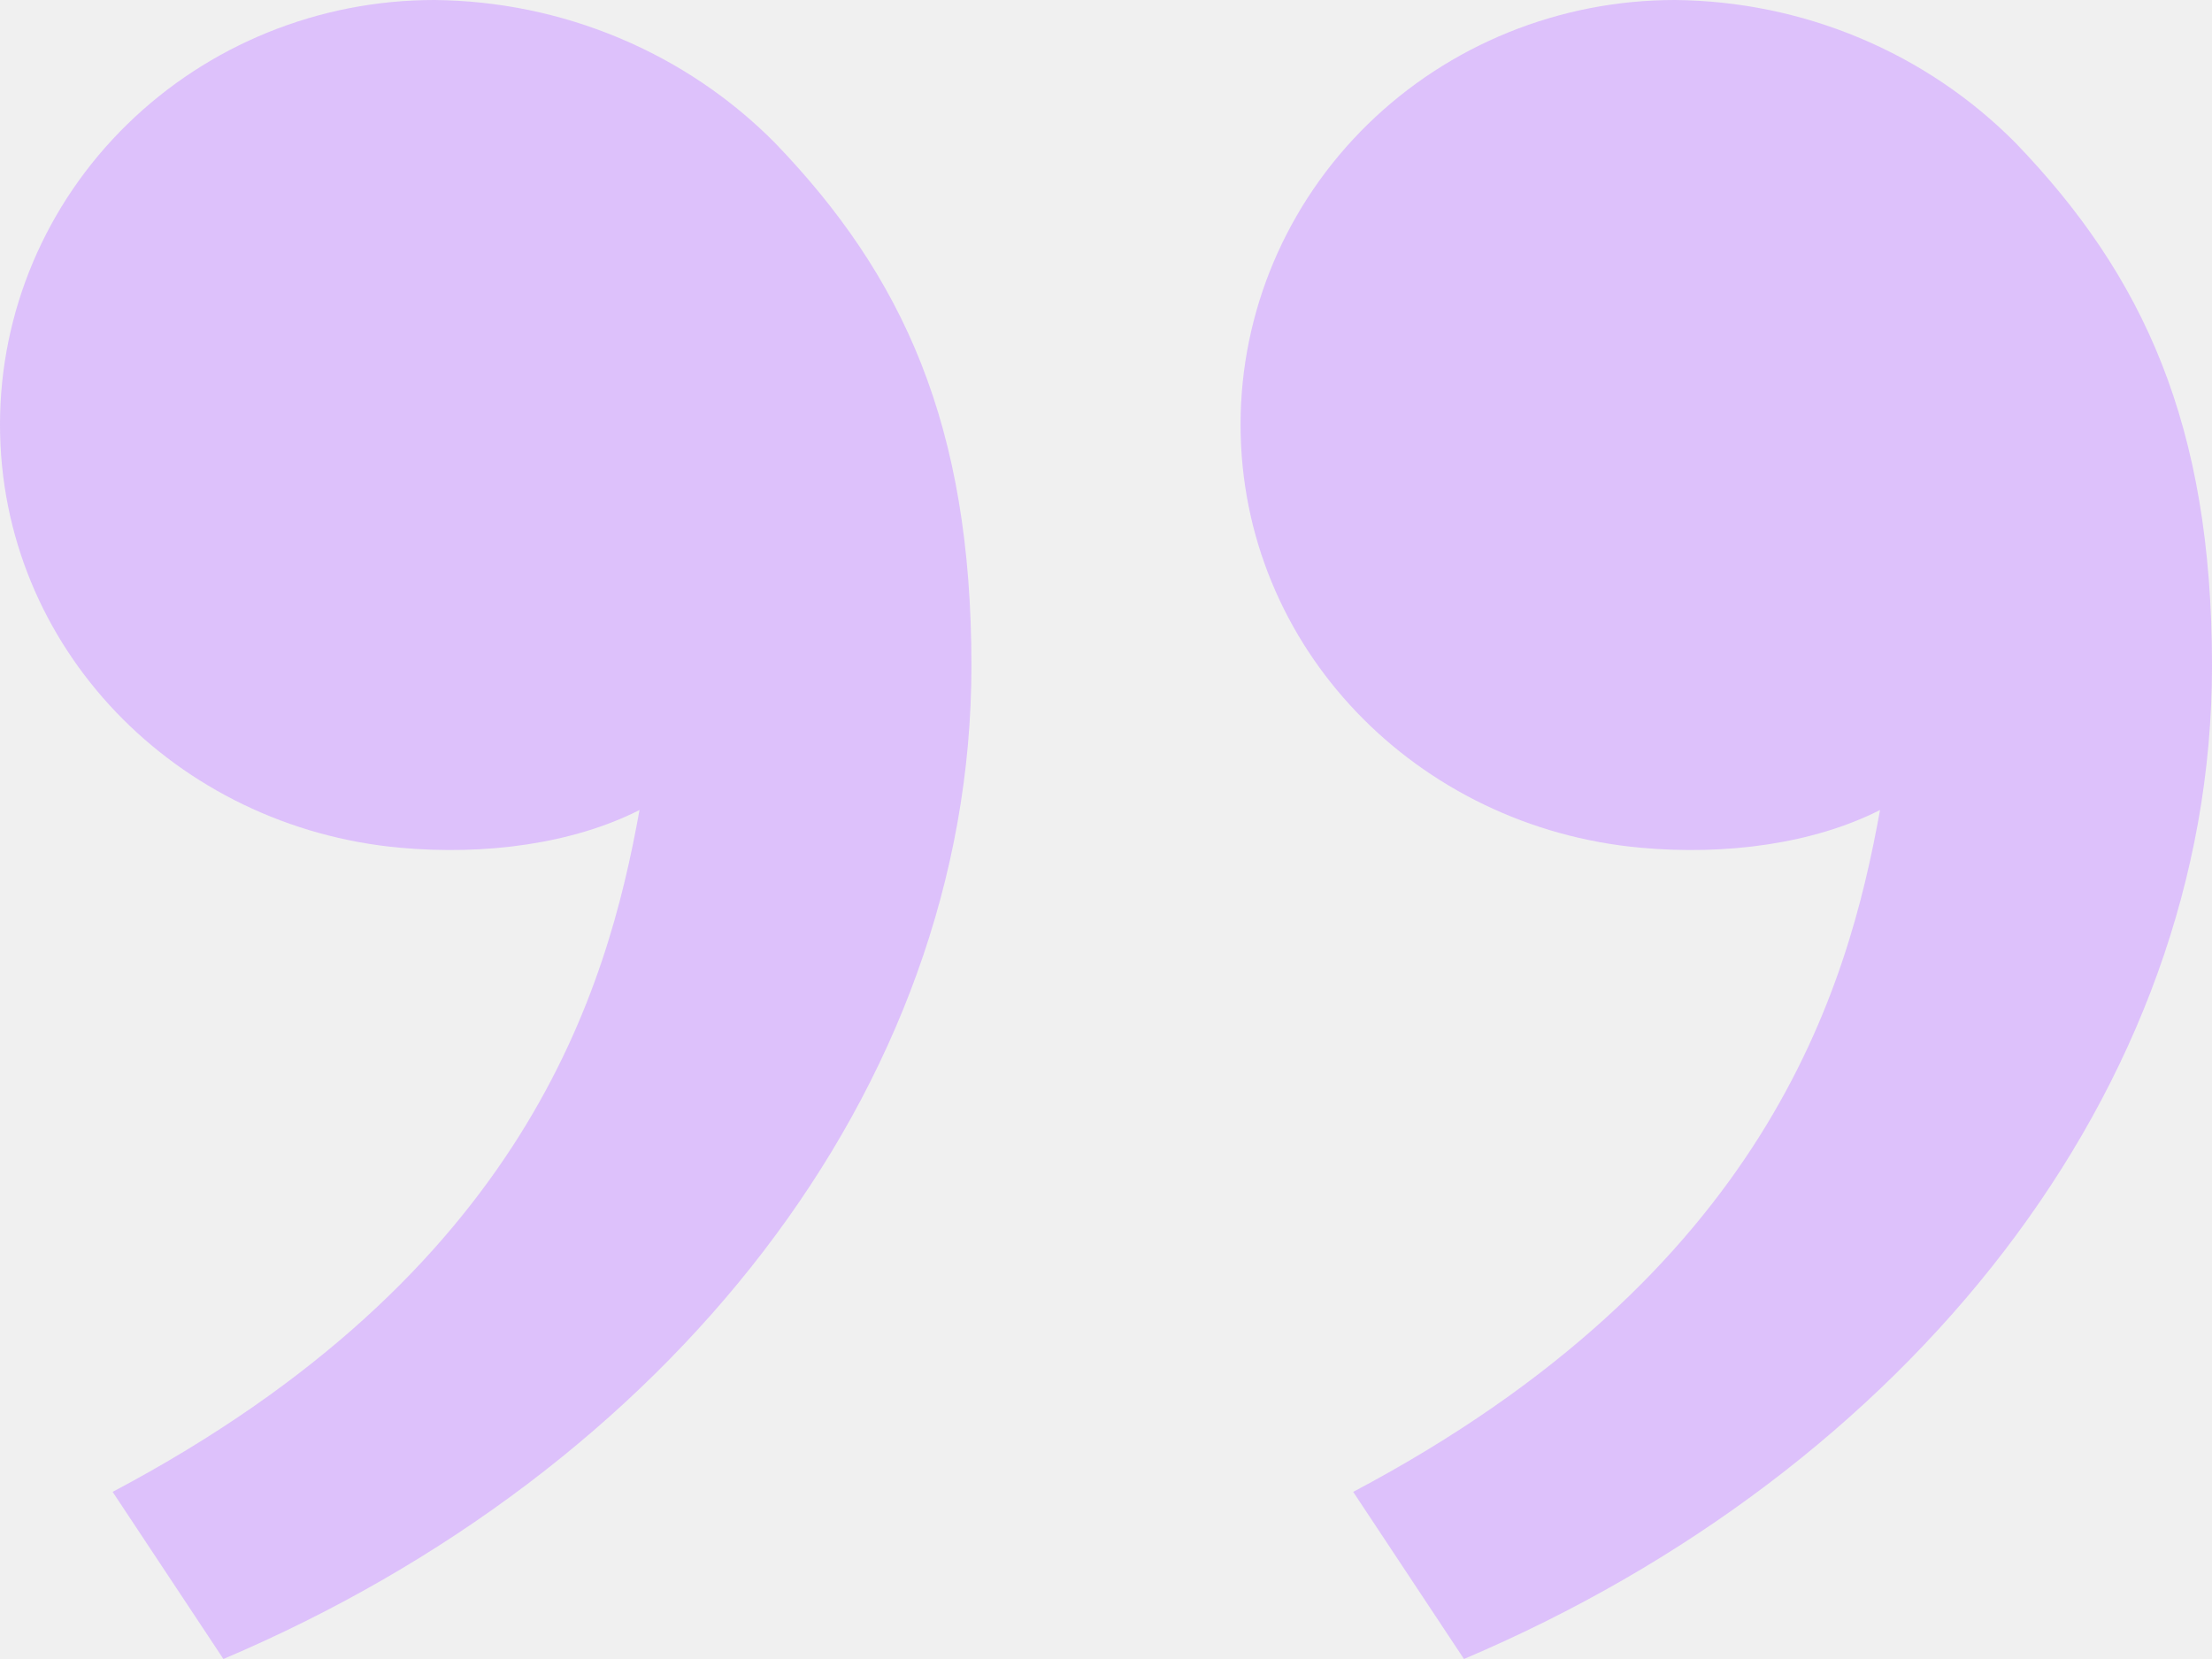
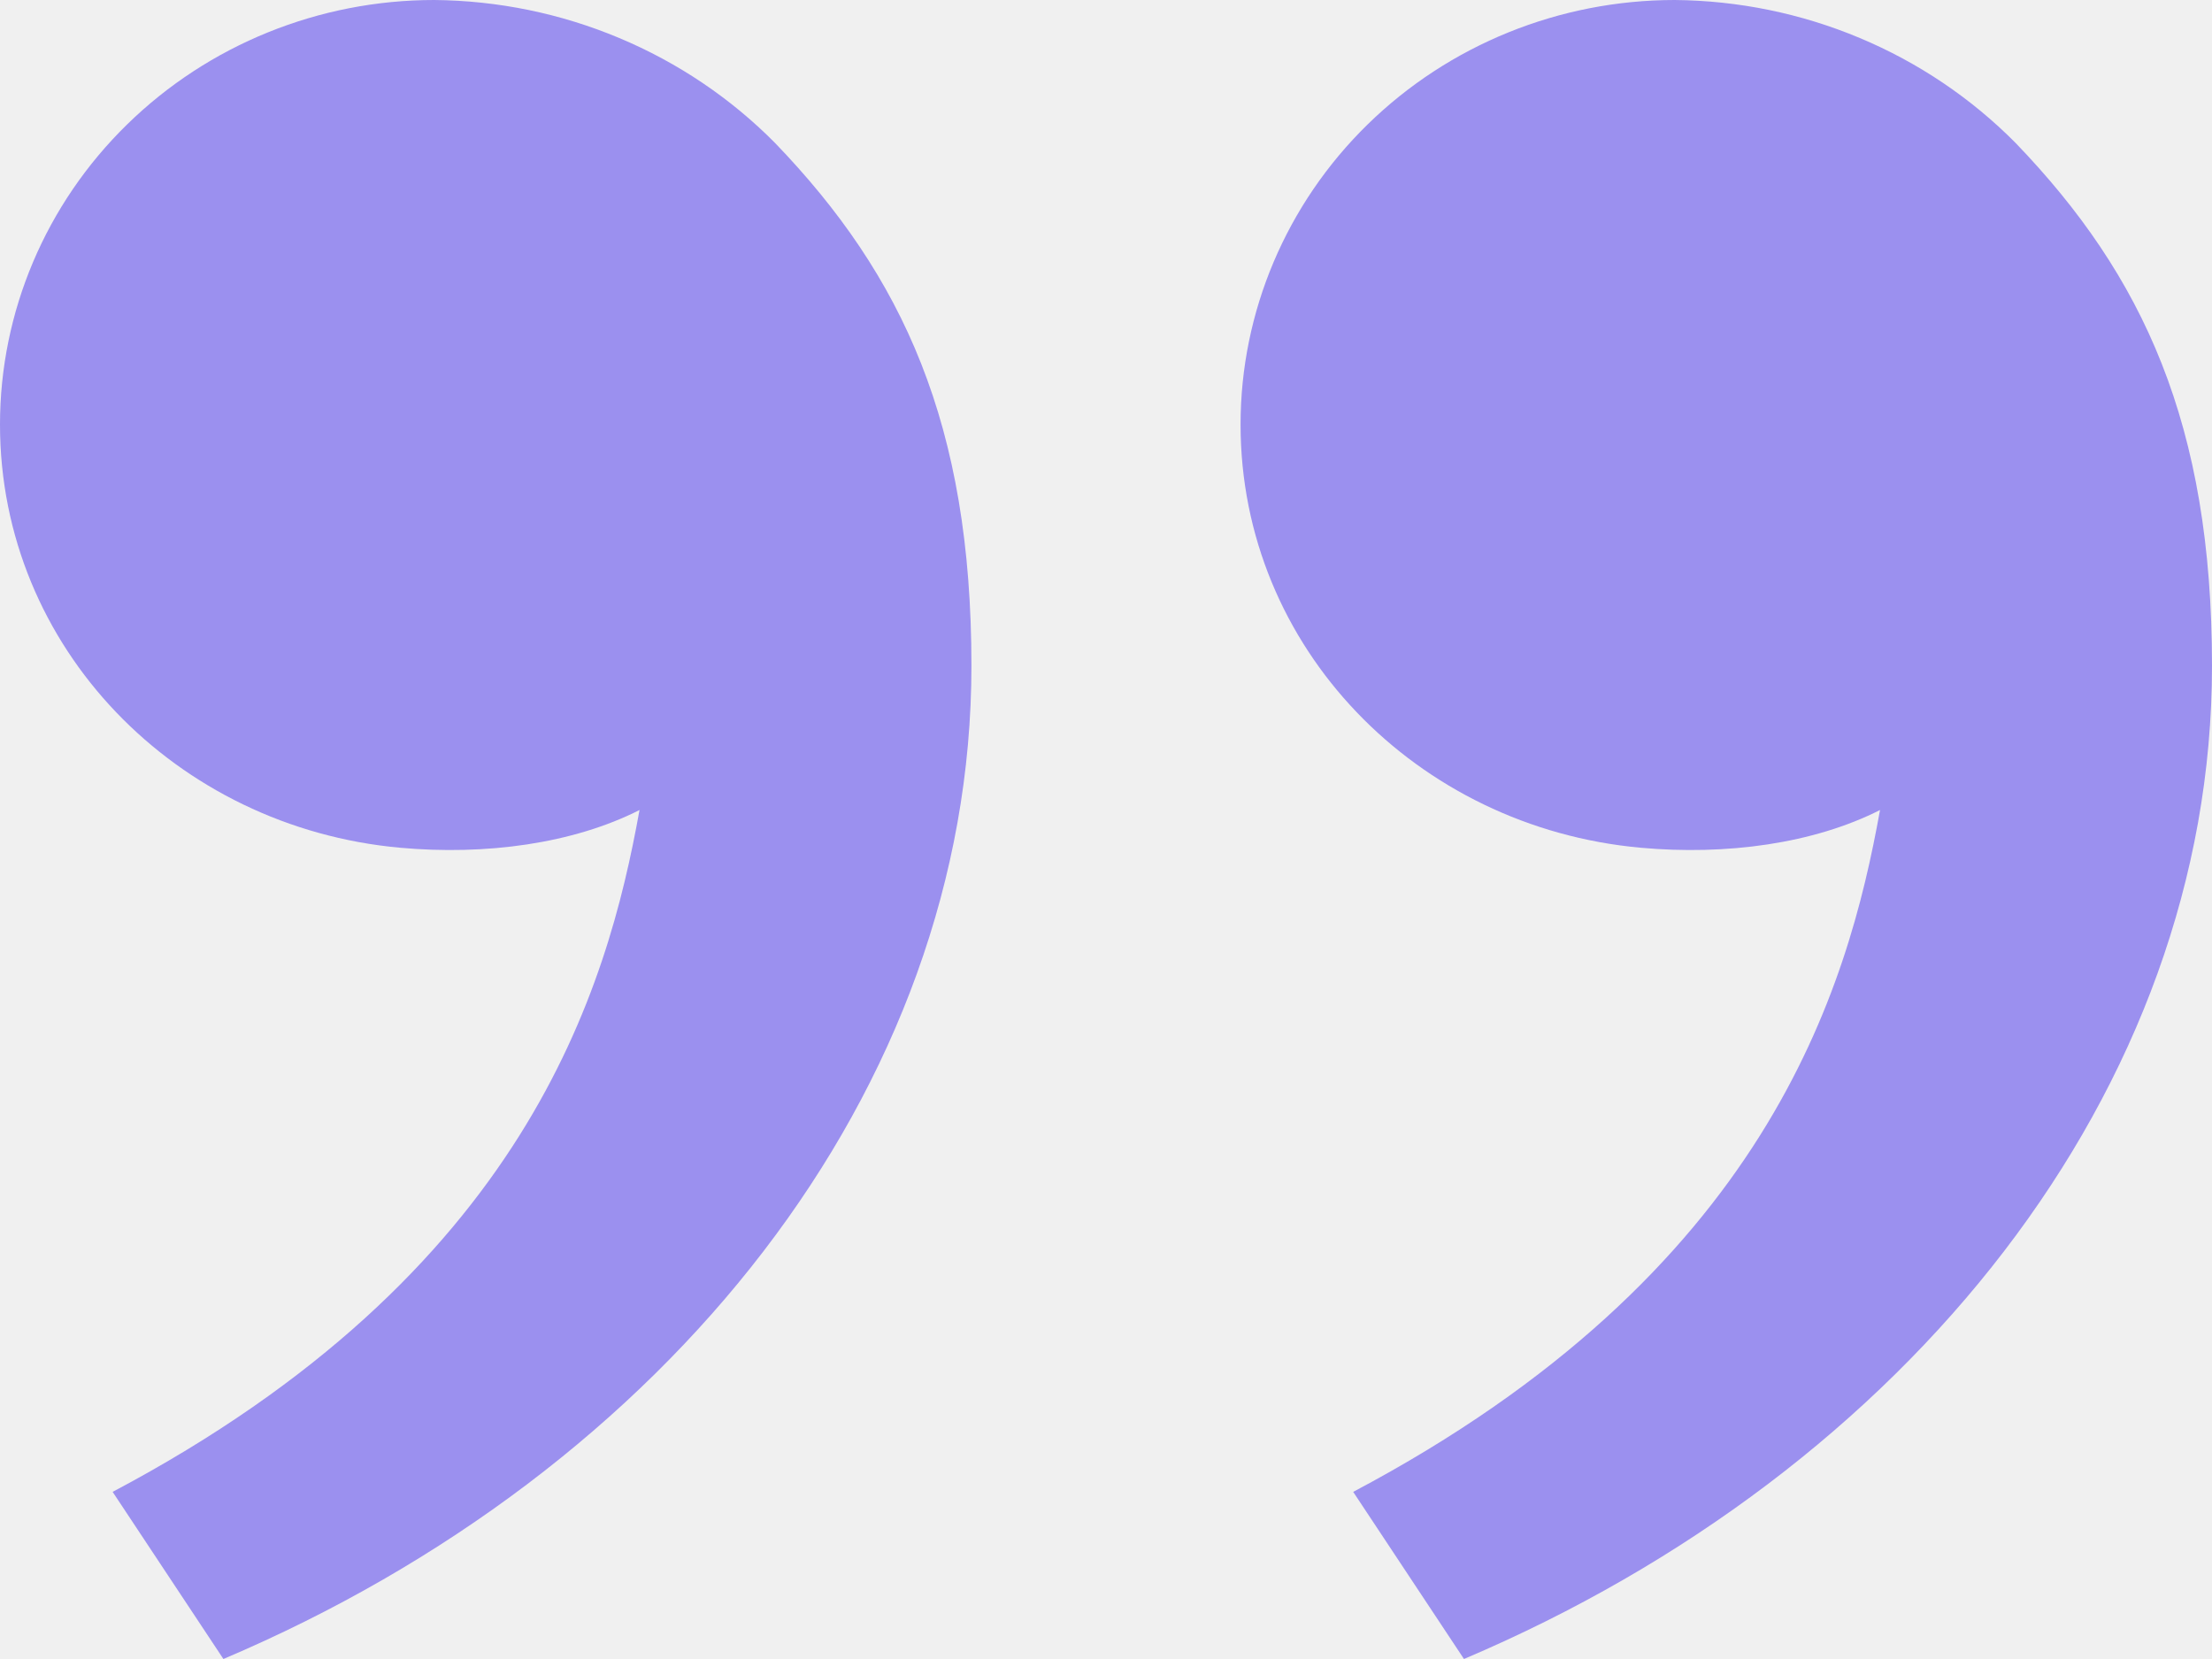
<svg xmlns="http://www.w3.org/2000/svg" width="36" height="27" viewBox="0 0 36 27" fill="none">
-   <g clip-path="url(#clip0)">
-     <path d="M32.804 2.327C34.883 4.487 36 6.909 36 10.836C36 17.745 31.039 23.938 23.826 27L22.023 24.28C28.756 20.718 30.072 16.097 30.597 13.183C29.513 13.732 28.094 13.923 26.703 13.797C23.061 13.467 20.19 10.544 20.19 6.909C20.19 5.077 20.934 3.319 22.259 2.024C23.584 0.728 25.382 1.60119e-06 27.256 1.76503e-06C28.292 0.009 29.317 0.219 30.269 0.619C31.222 1.018 32.083 1.599 32.804 2.327ZM12.614 2.327C14.694 4.487 15.81 6.909 15.81 10.836C15.81 17.745 10.85 23.938 3.636 27L1.833 24.28C8.566 20.718 9.883 16.097 10.408 13.183C9.324 13.732 7.904 13.923 6.513 13.797C2.871 13.467 -3.1773e-07 10.544 0 6.909C1.602e-07 5.077 0.744 3.319 2.07 2.024C3.395 0.728 5.192 -1.6384e-07 7.066 0C8.103 0.009 9.127 0.219 10.079 0.619C11.032 1.018 11.894 1.599 12.614 2.327Z" fill="#DDC1FB" />
-   </g>
-   <defs>
-     <clipPath id="clip0">
-       <rect width="36" height="27" fill="white" />
-     </clipPath>
-   </defs>
+   <path d="M32.804 2.327C34.883 4.487 36 6.909 36 10.836C36 17.745 31.039 23.938 23.826 27L22.023 24.28C28.756 20.718 30.072 16.097 30.597 13.183C29.513 13.732 28.094 13.923 26.703 13.797C23.061 13.467 20.19 10.544 20.19 6.909C20.19 5.077 20.934 3.319 22.259 2.024C23.584 0.728 25.382 1.60119e-06 27.256 1.76503e-06C28.292 0.009 29.317 0.219 30.269 0.619C31.222 1.018 32.083 1.599 32.804 2.327ZM12.614 2.327C14.694 4.487 15.81 6.909 15.81 10.836C15.81 17.745 10.85 23.938 3.636 27L1.833 24.28C8.566 20.718 9.883 16.097 10.408 13.183C9.324 13.732 7.904 13.923 6.513 13.797C2.871 13.467 -3.1773e-07 10.544 0 6.909C1.602e-07 5.077 0.744 3.319 2.07 2.024C3.395 0.728 5.192 -1.6384e-07 7.066 0C8.103 0.009 9.127 0.219 10.079 0.619C11.032 1.018 11.894 1.599 12.614 2.327Z" fill="#9B90EF" />
</svg>
